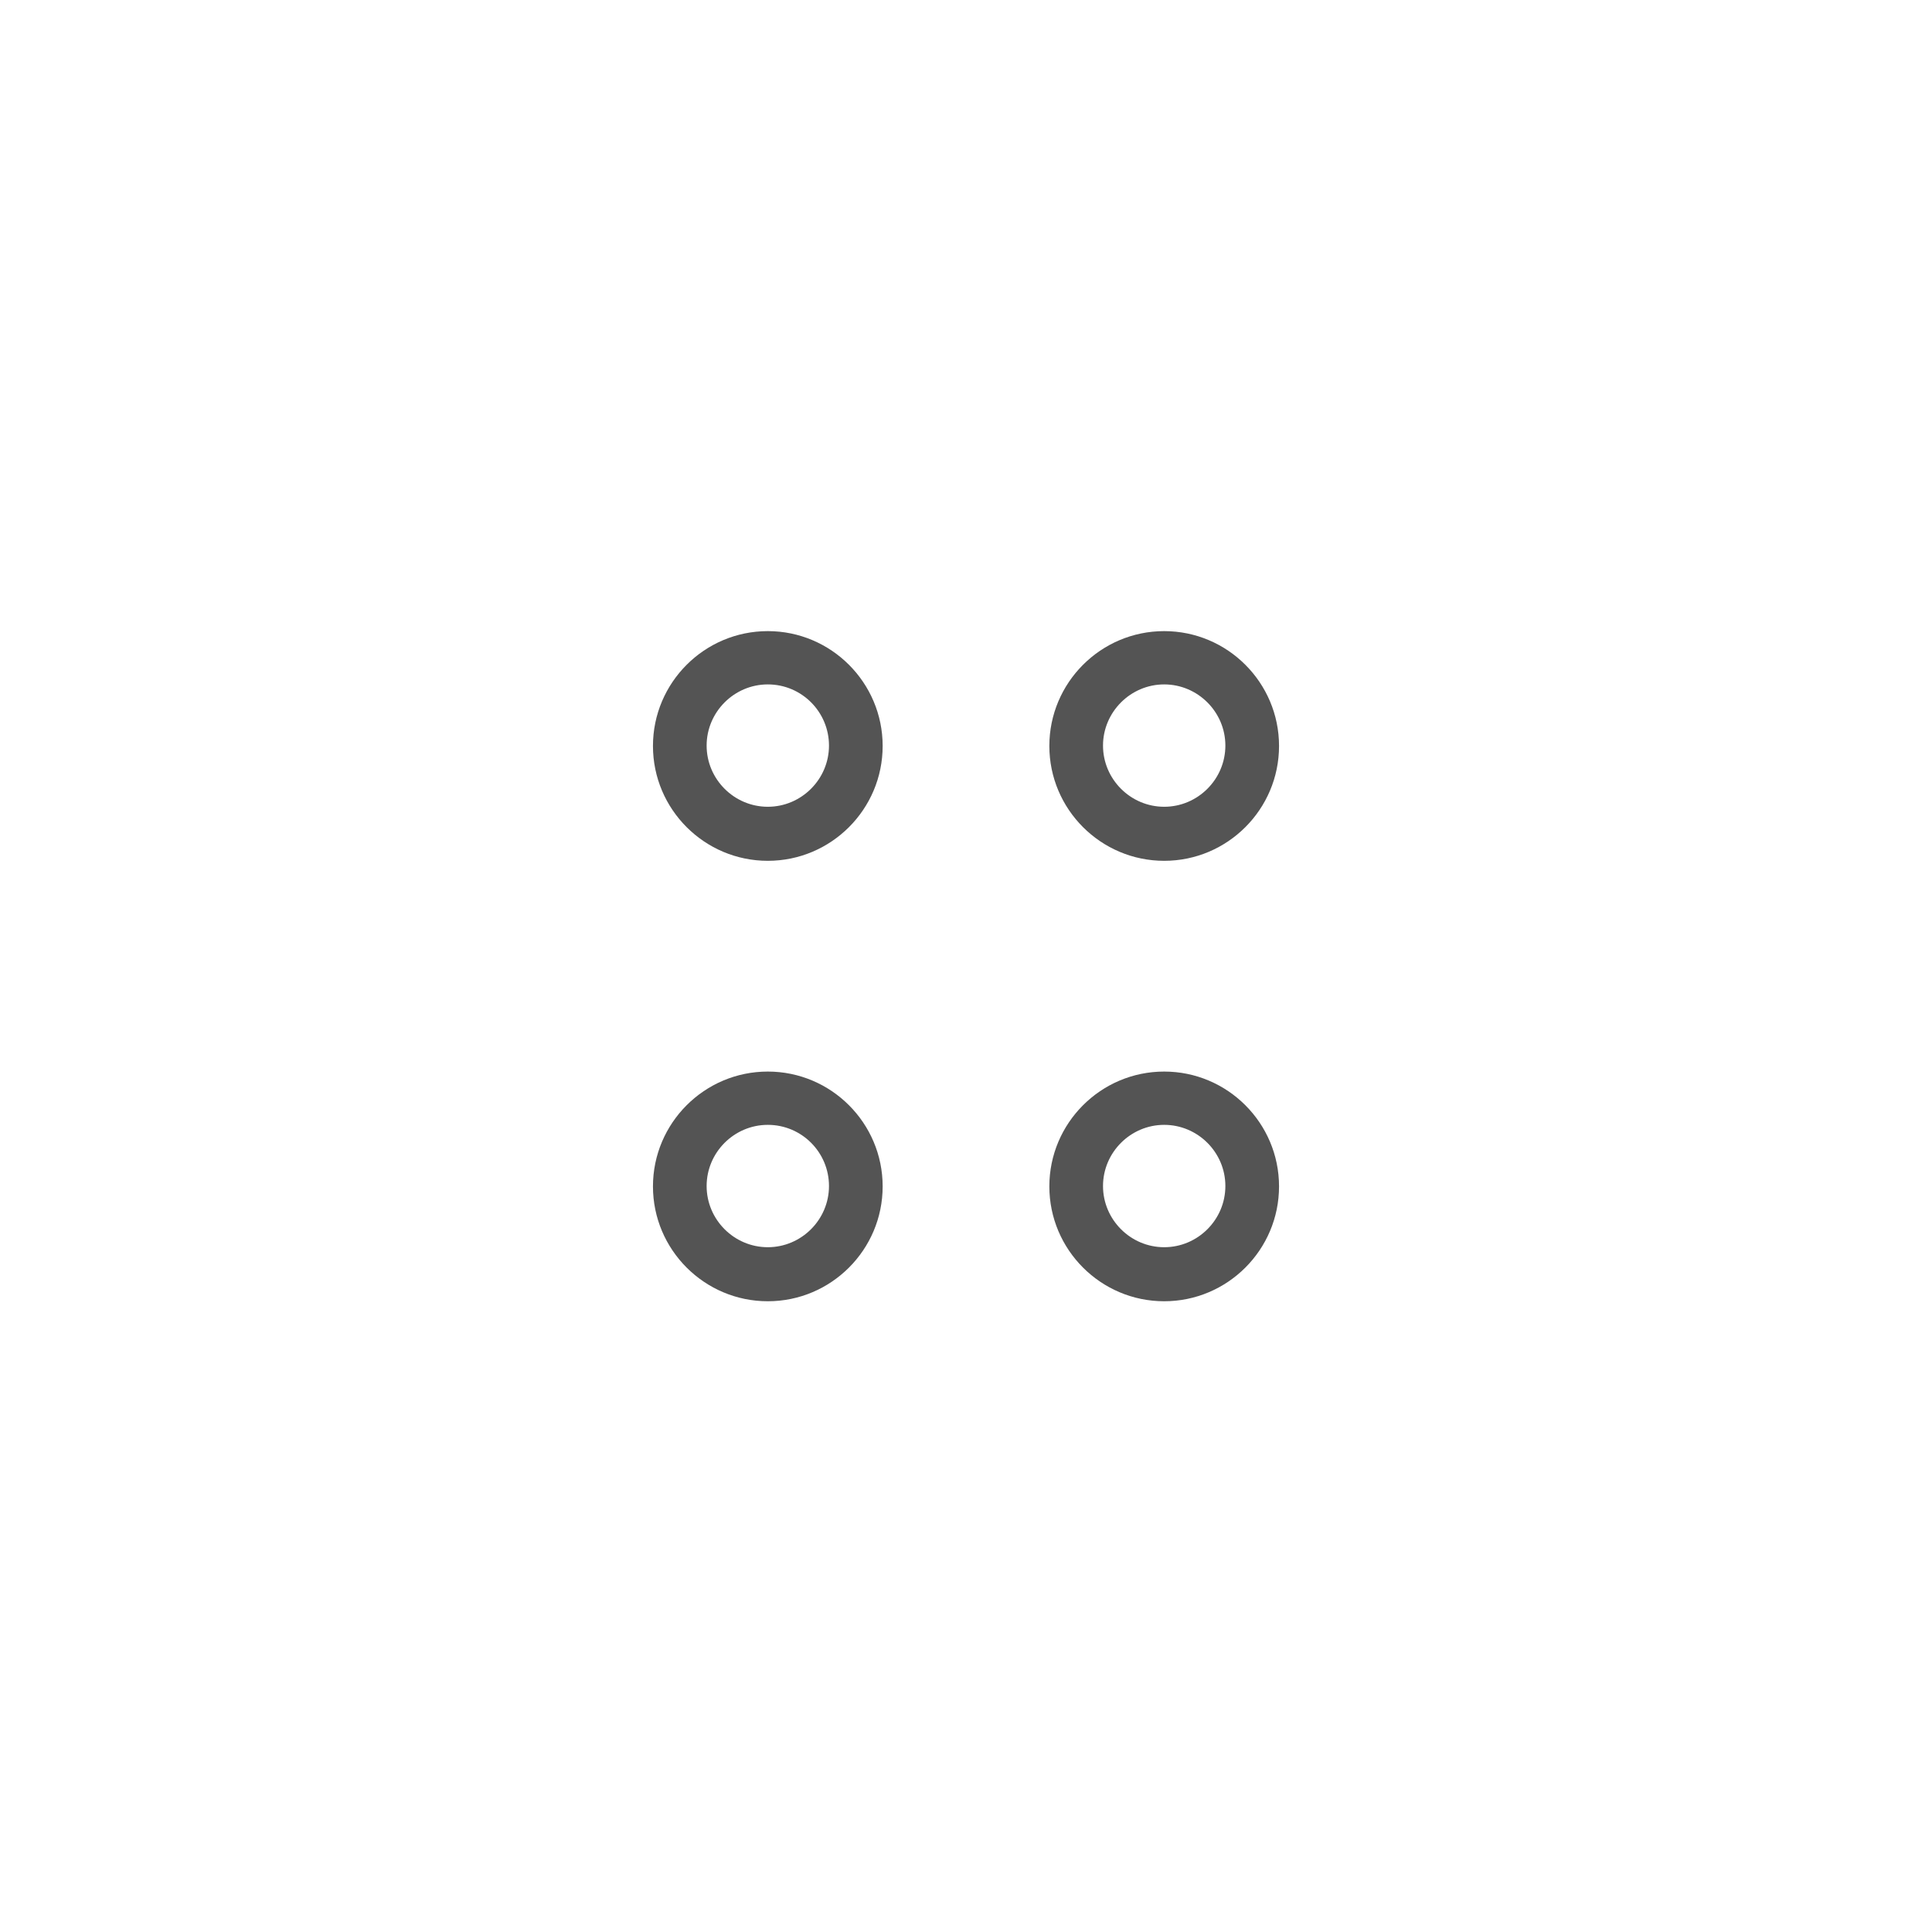
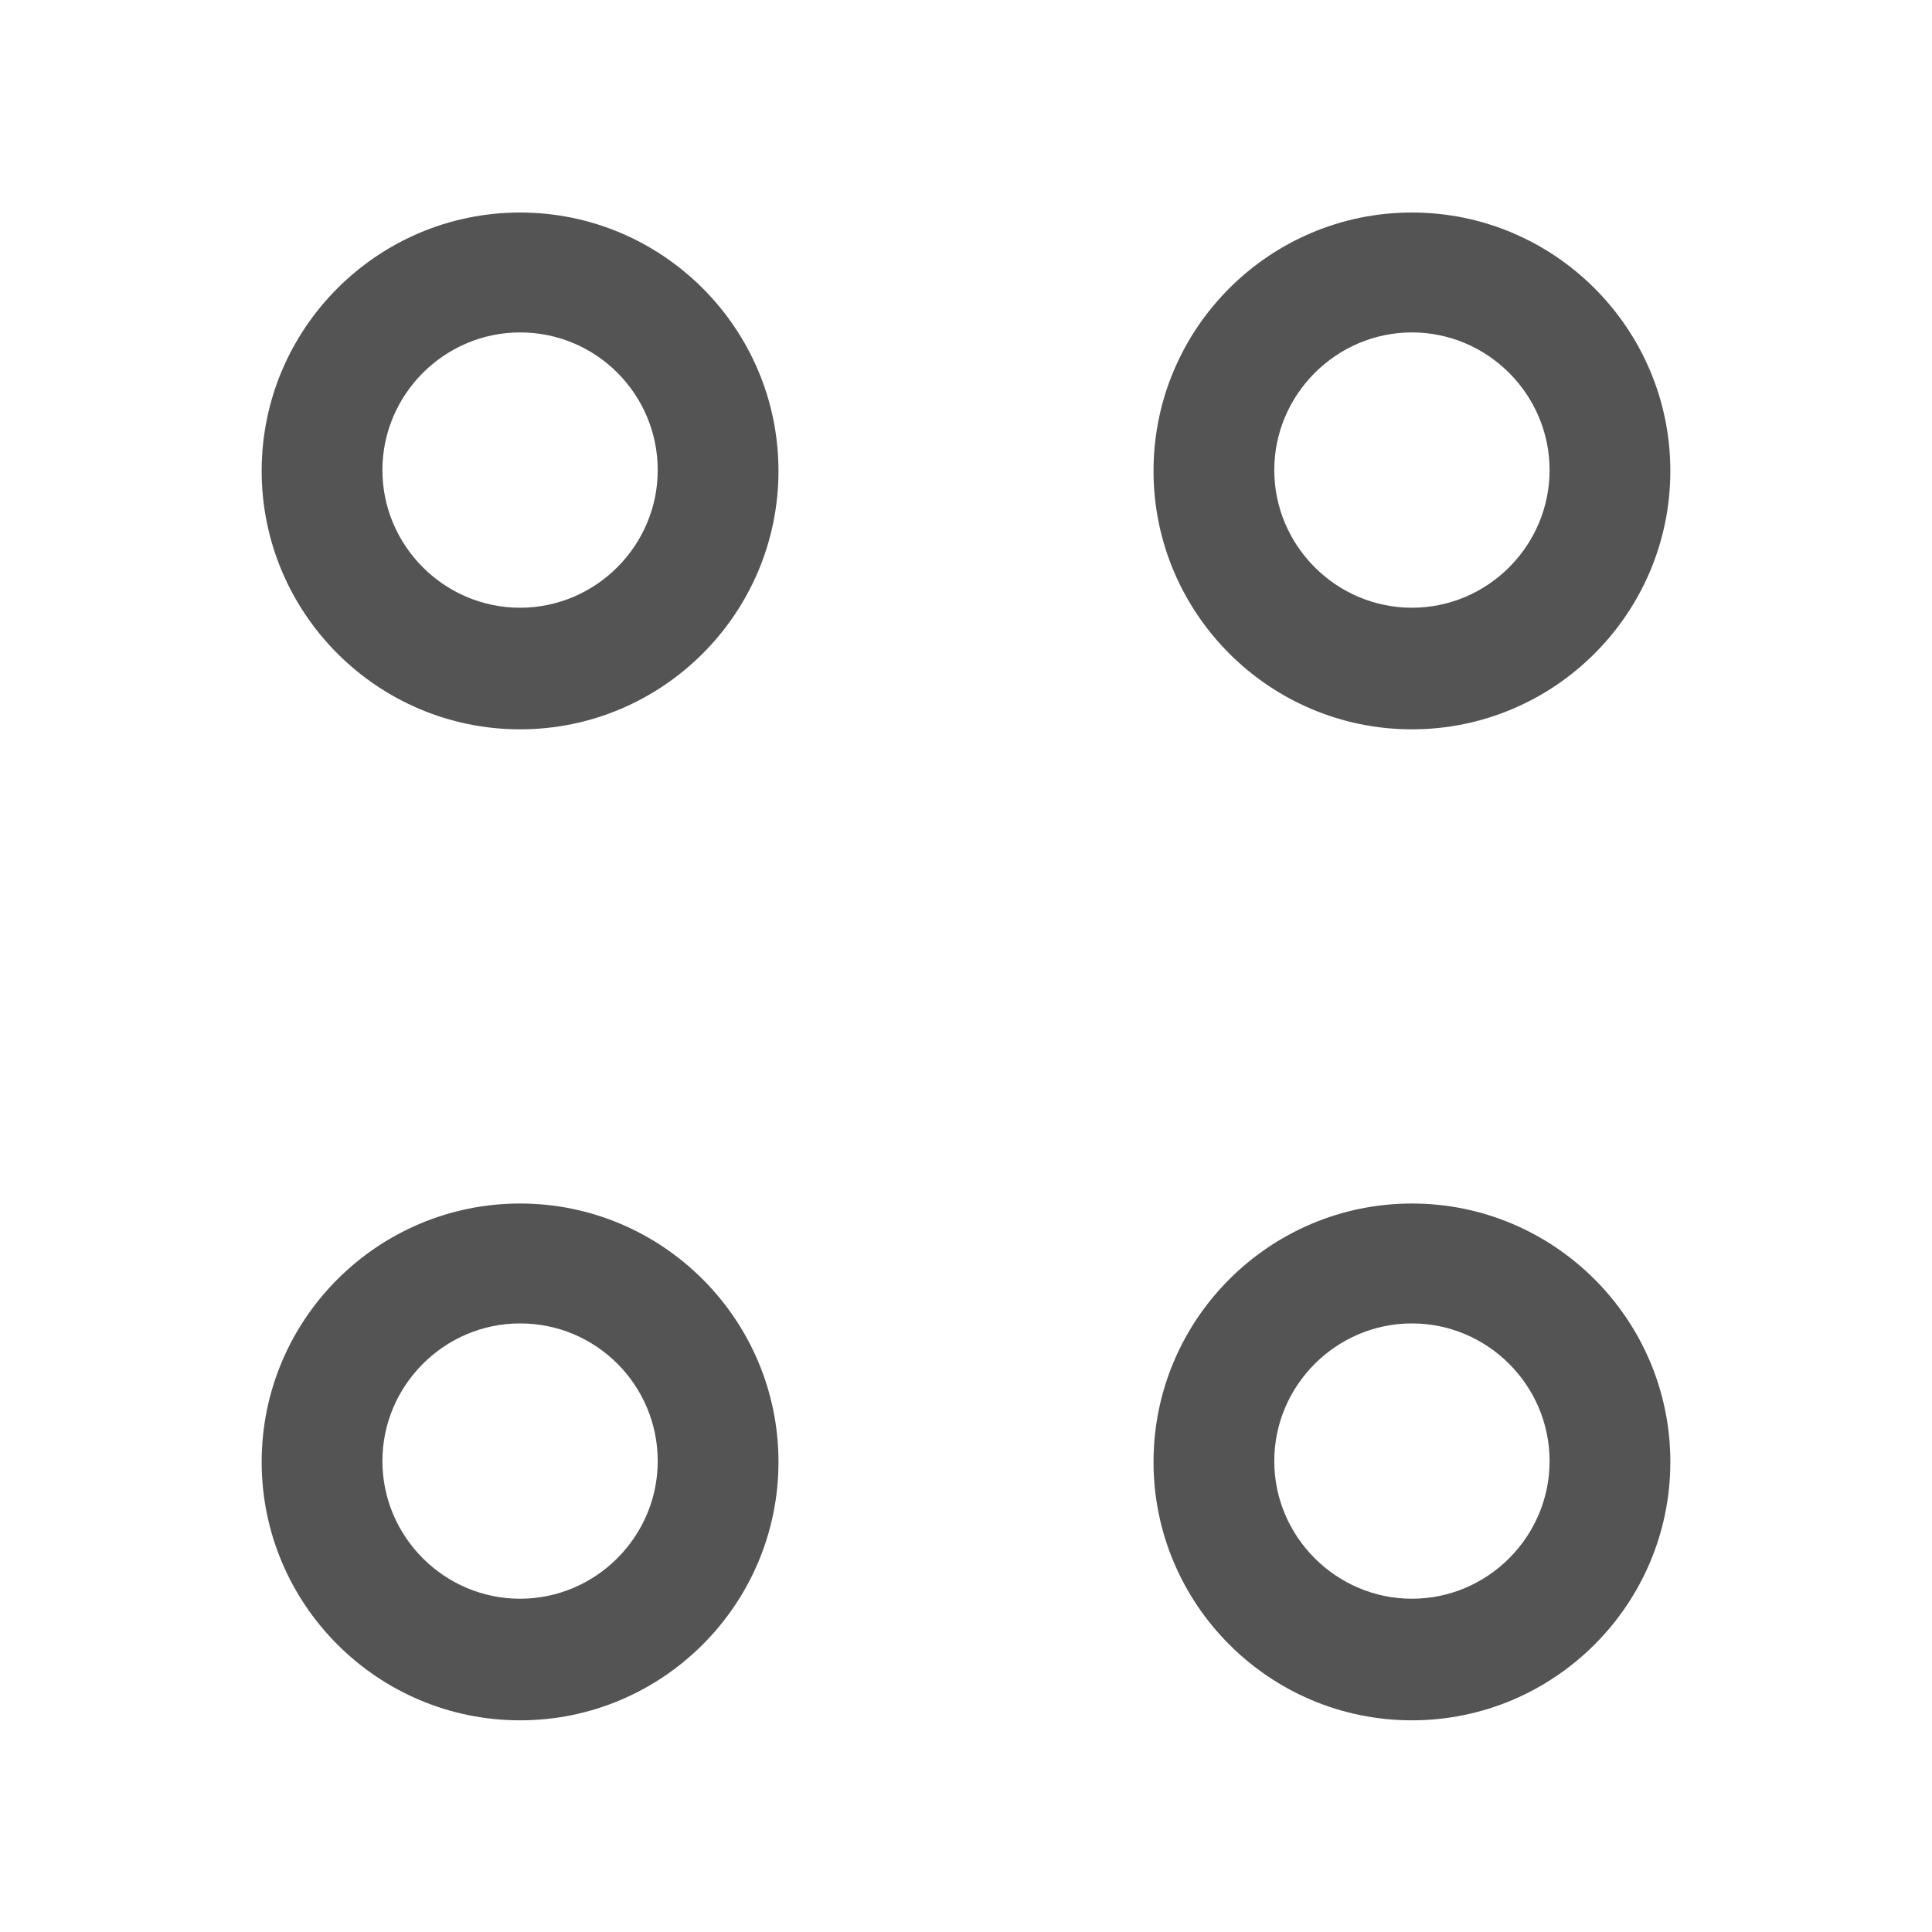
- <svg xmlns="http://www.w3.org/2000/svg" width="36" height="36" viewBox="0 0 36 36" fill="none">
-   <path d="M21.693 16.04C20.513 16.04 19.553 15.08 19.553 13.9C19.553 12.72 20.513 11.76 21.693 11.76C22.873 11.76 23.833 12.72 23.833 13.9C23.833 15.08 22.873 16.04 21.693 16.04ZM21.693 12.753C21.067 12.753 20.553 13.267 20.553 13.893C20.553 14.52 21.067 15.033 21.693 15.033C22.32 15.033 22.833 14.52 22.833 13.893C22.833 13.267 22.32 12.753 21.693 12.753Z" fill="#545454" />
-   <path d="M14.307 16.04C13.127 16.04 12.167 15.08 12.167 13.9C12.167 12.72 13.127 11.76 14.307 11.76C15.487 11.76 16.447 12.72 16.447 13.9C16.447 15.08 15.487 16.04 14.307 16.04ZM14.307 12.753C13.68 12.753 13.167 13.267 13.167 13.893C13.167 14.52 13.68 15.033 14.307 15.033C14.933 15.033 15.447 14.52 15.447 13.893C15.447 13.267 14.94 12.753 14.307 12.753Z" fill="#545454" />
-   <path d="M21.693 24.247C20.513 24.247 19.553 23.287 19.553 22.107C19.553 20.927 20.513 19.967 21.693 19.967C22.873 19.967 23.833 20.927 23.833 22.107C23.833 23.287 22.873 24.247 21.693 24.247ZM21.693 20.96C21.067 20.96 20.553 21.473 20.553 22.1C20.553 22.727 21.067 23.24 21.693 23.24C22.32 23.24 22.833 22.727 22.833 22.1C22.833 21.473 22.32 20.96 21.693 20.96Z" fill="#545454" />
-   <path d="M14.307 24.247C13.127 24.247 12.167 23.287 12.167 22.107C12.167 20.927 13.127 19.967 14.307 19.967C15.487 19.967 16.447 20.927 16.447 22.107C16.447 23.287 15.487 24.247 14.307 24.247ZM14.307 20.96C13.68 20.96 13.167 21.473 13.167 22.1C13.167 22.727 13.68 23.24 14.307 23.24C14.933 23.24 15.447 22.727 15.447 22.1C15.447 21.473 14.94 20.96 14.307 20.96Z" fill="#545454" />
+ <svg xmlns="http://www.w3.org/2000/svg" width="16" height="16" viewBox="0 0 16 16" fill="none">
+   <path d="M11.693 6.04C10.513 6.04 9.553 5.08 9.553 3.9C9.553 2.72 10.513 1.76 11.693 1.76C12.873 1.76 13.833 2.72 13.833 3.9C13.833 5.08 12.873 6.04 11.693 6.04ZM11.693 2.753C11.067 2.753 10.553 3.267 10.553 3.893C10.553 4.52 11.067 5.033 11.693 5.033C12.32 5.033 12.833 4.52 12.833 3.893C12.833 3.267 12.32 2.753 11.693 2.753Z" fill="#545454" />
+   <path d="M4.307 6.04C3.127 6.04 2.167 5.08 2.167 3.9C2.167 2.72 3.127 1.76 4.307 1.76C5.487 1.76 6.447 2.72 6.447 3.9C6.447 5.08 5.487 6.04 4.307 6.04ZM4.307 2.753C3.68 2.753 3.167 3.267 3.167 3.893C3.167 4.52 3.68 5.033 4.307 5.033C4.933 5.033 5.447 4.52 5.447 3.893C5.447 3.267 4.94 2.753 4.307 2.753Z" fill="#545454" />
+   <path d="M11.693 14.247C10.513 14.247 9.553 13.287 9.553 12.107C9.553 10.927 10.513 9.967 11.693 9.967C12.873 9.967 13.833 10.927 13.833 12.107C13.833 13.287 12.873 14.247 11.693 14.247ZM11.693 10.96C11.067 10.96 10.553 11.473 10.553 12.1C10.553 12.727 11.067 13.24 11.693 13.24C12.32 13.24 12.833 12.727 12.833 12.1C12.833 11.473 12.32 10.96 11.693 10.96Z" fill="#545454" />
+   <path d="M4.307 14.247C3.127 14.247 2.167 13.287 2.167 12.107C2.167 10.927 3.127 9.967 4.307 9.967C5.487 9.967 6.447 10.927 6.447 12.107C6.447 13.287 5.487 14.247 4.307 14.247ZM4.307 10.96C3.68 10.96 3.167 11.473 3.167 12.1C3.167 12.727 3.68 13.24 4.307 13.24C4.933 13.24 5.447 12.727 5.447 12.1C5.447 11.473 4.94 10.96 4.307 10.96Z" fill="#545454" />
</svg>
